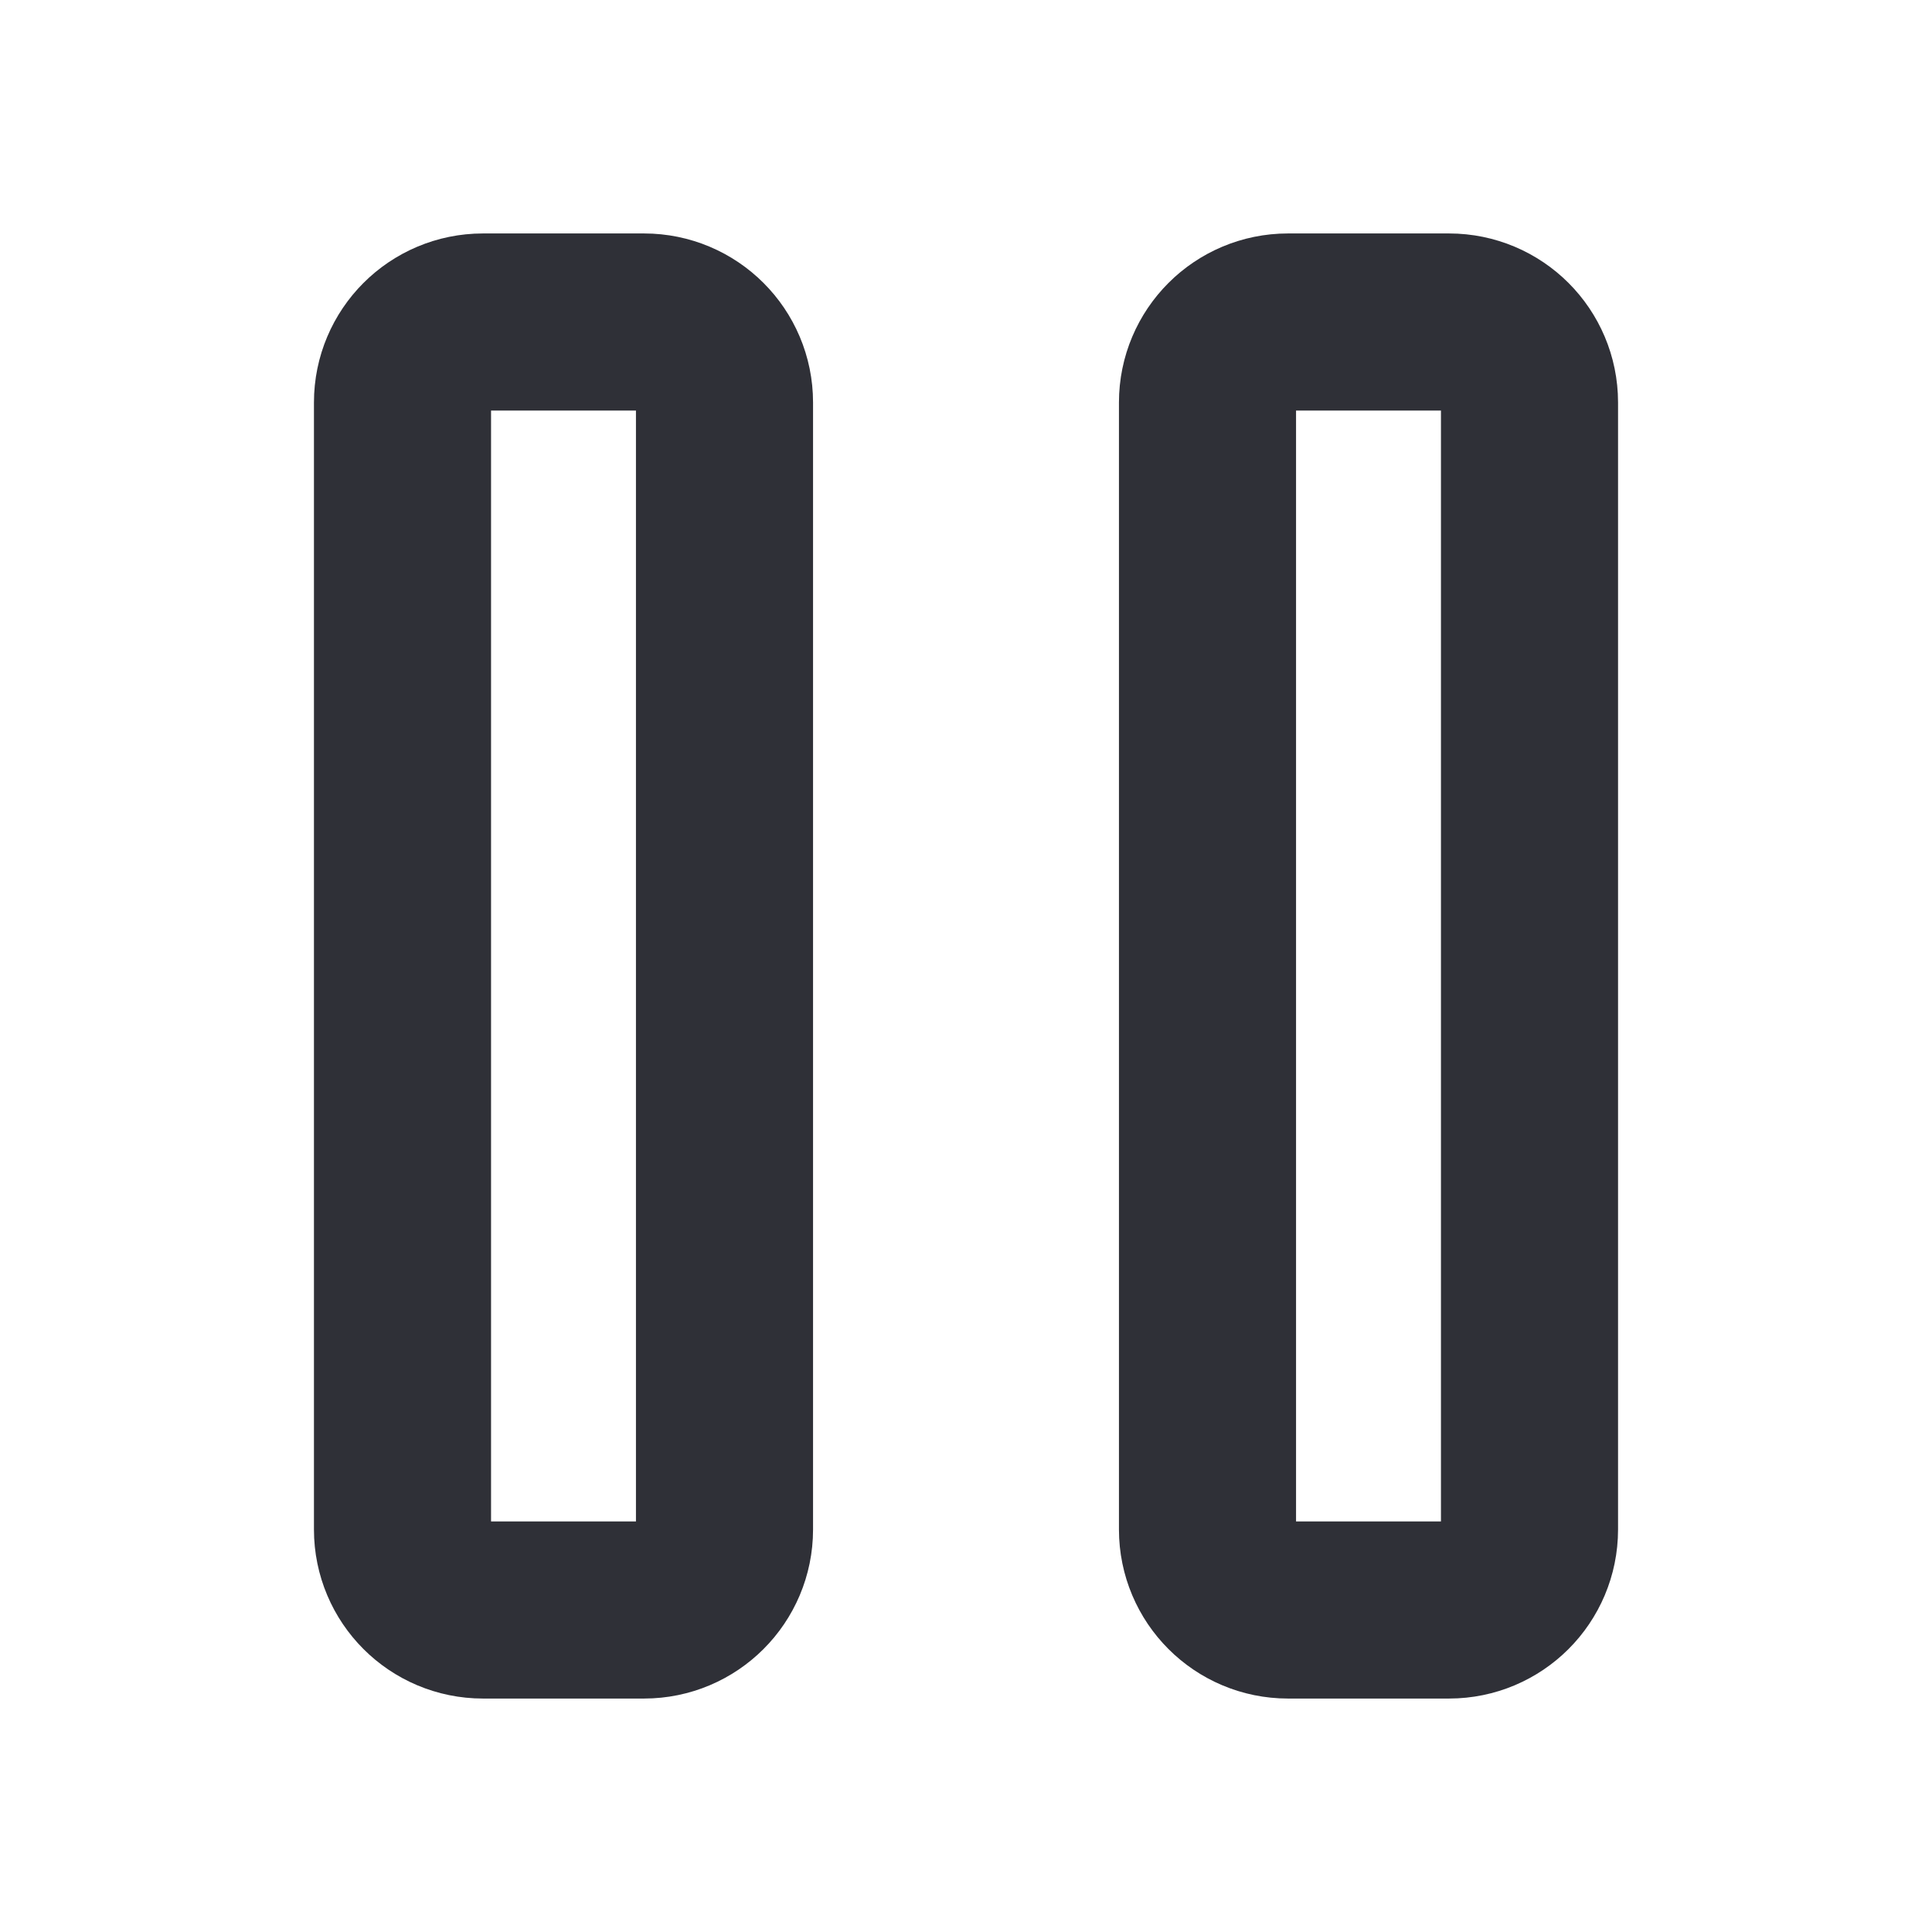
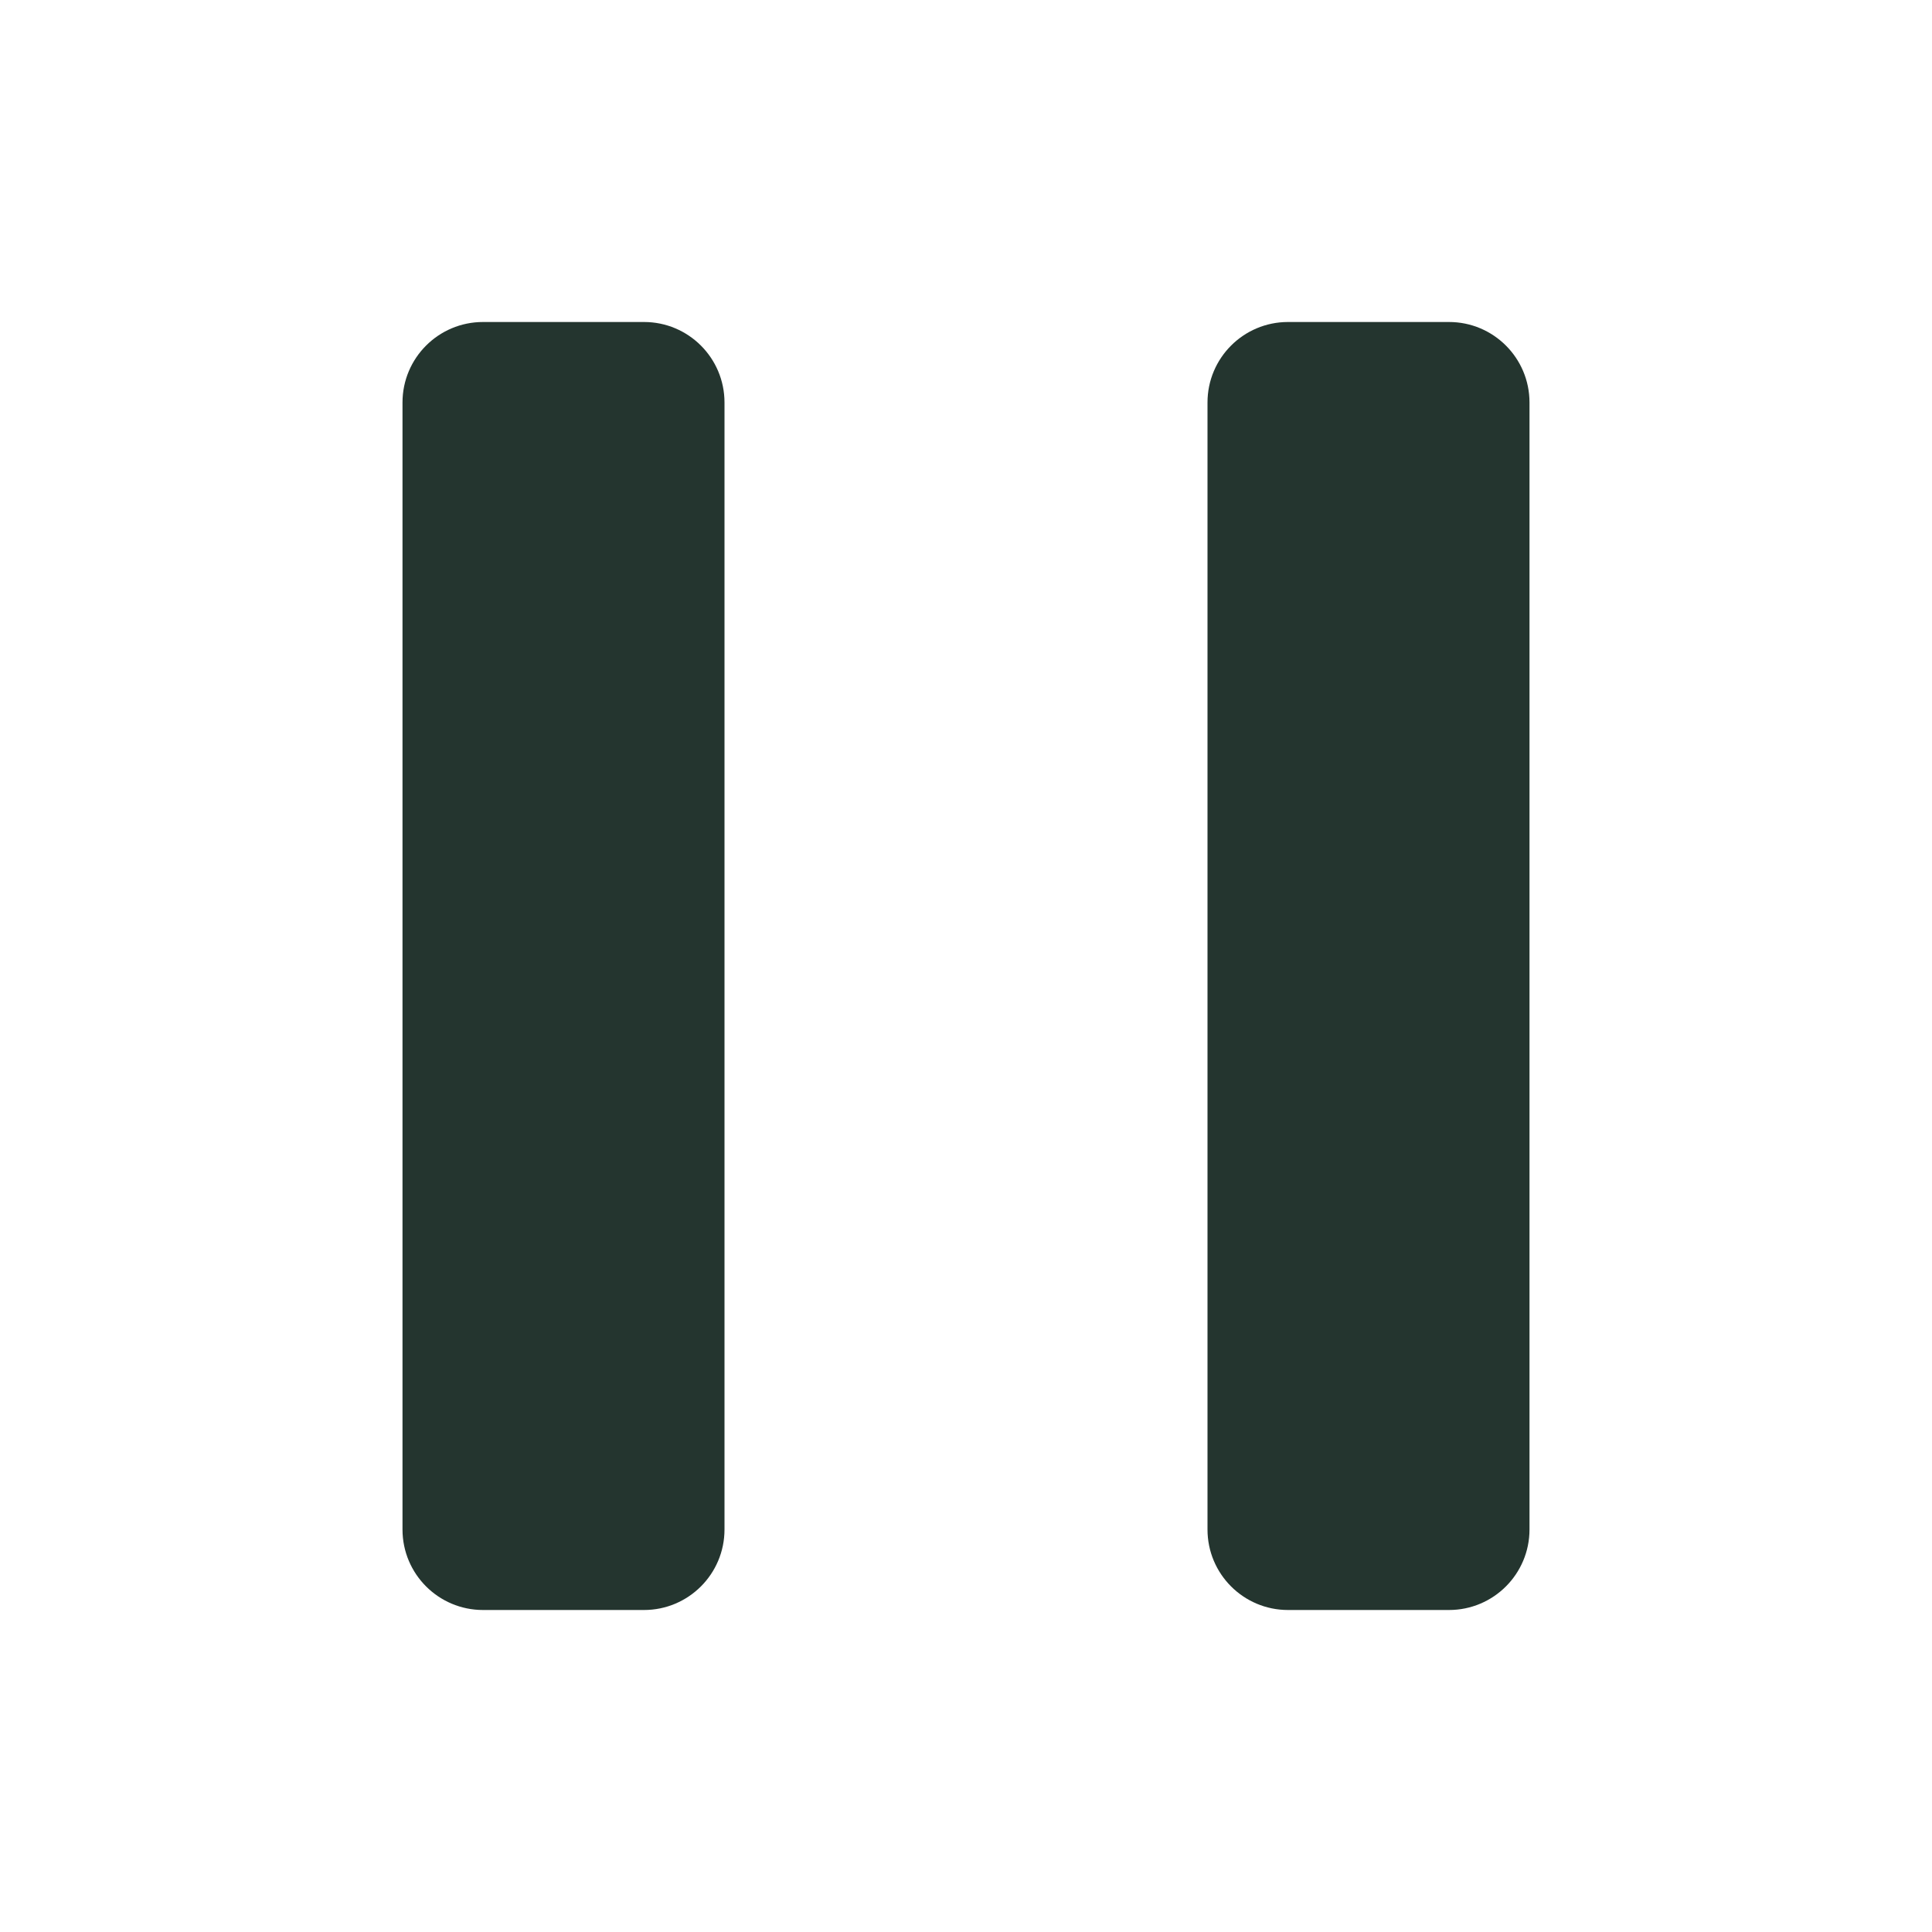
- <svg xmlns="http://www.w3.org/2000/svg" width="24" height="24" viewBox="0 0 24 24" fill="none" stroke="#2f3037" stroke-width="2.2" stroke-linecap="round" stroke-linejoin="round">
+ <svg xmlns="http://www.w3.org/2000/svg" width="24" height="24" viewBox="0 0 24 24" fill="#24352f">
  <rect x="5" y="4" width="4" height="16" rx="1" />
  <rect x="15" y="4" width="4" height="16" rx="1" />
</svg>
